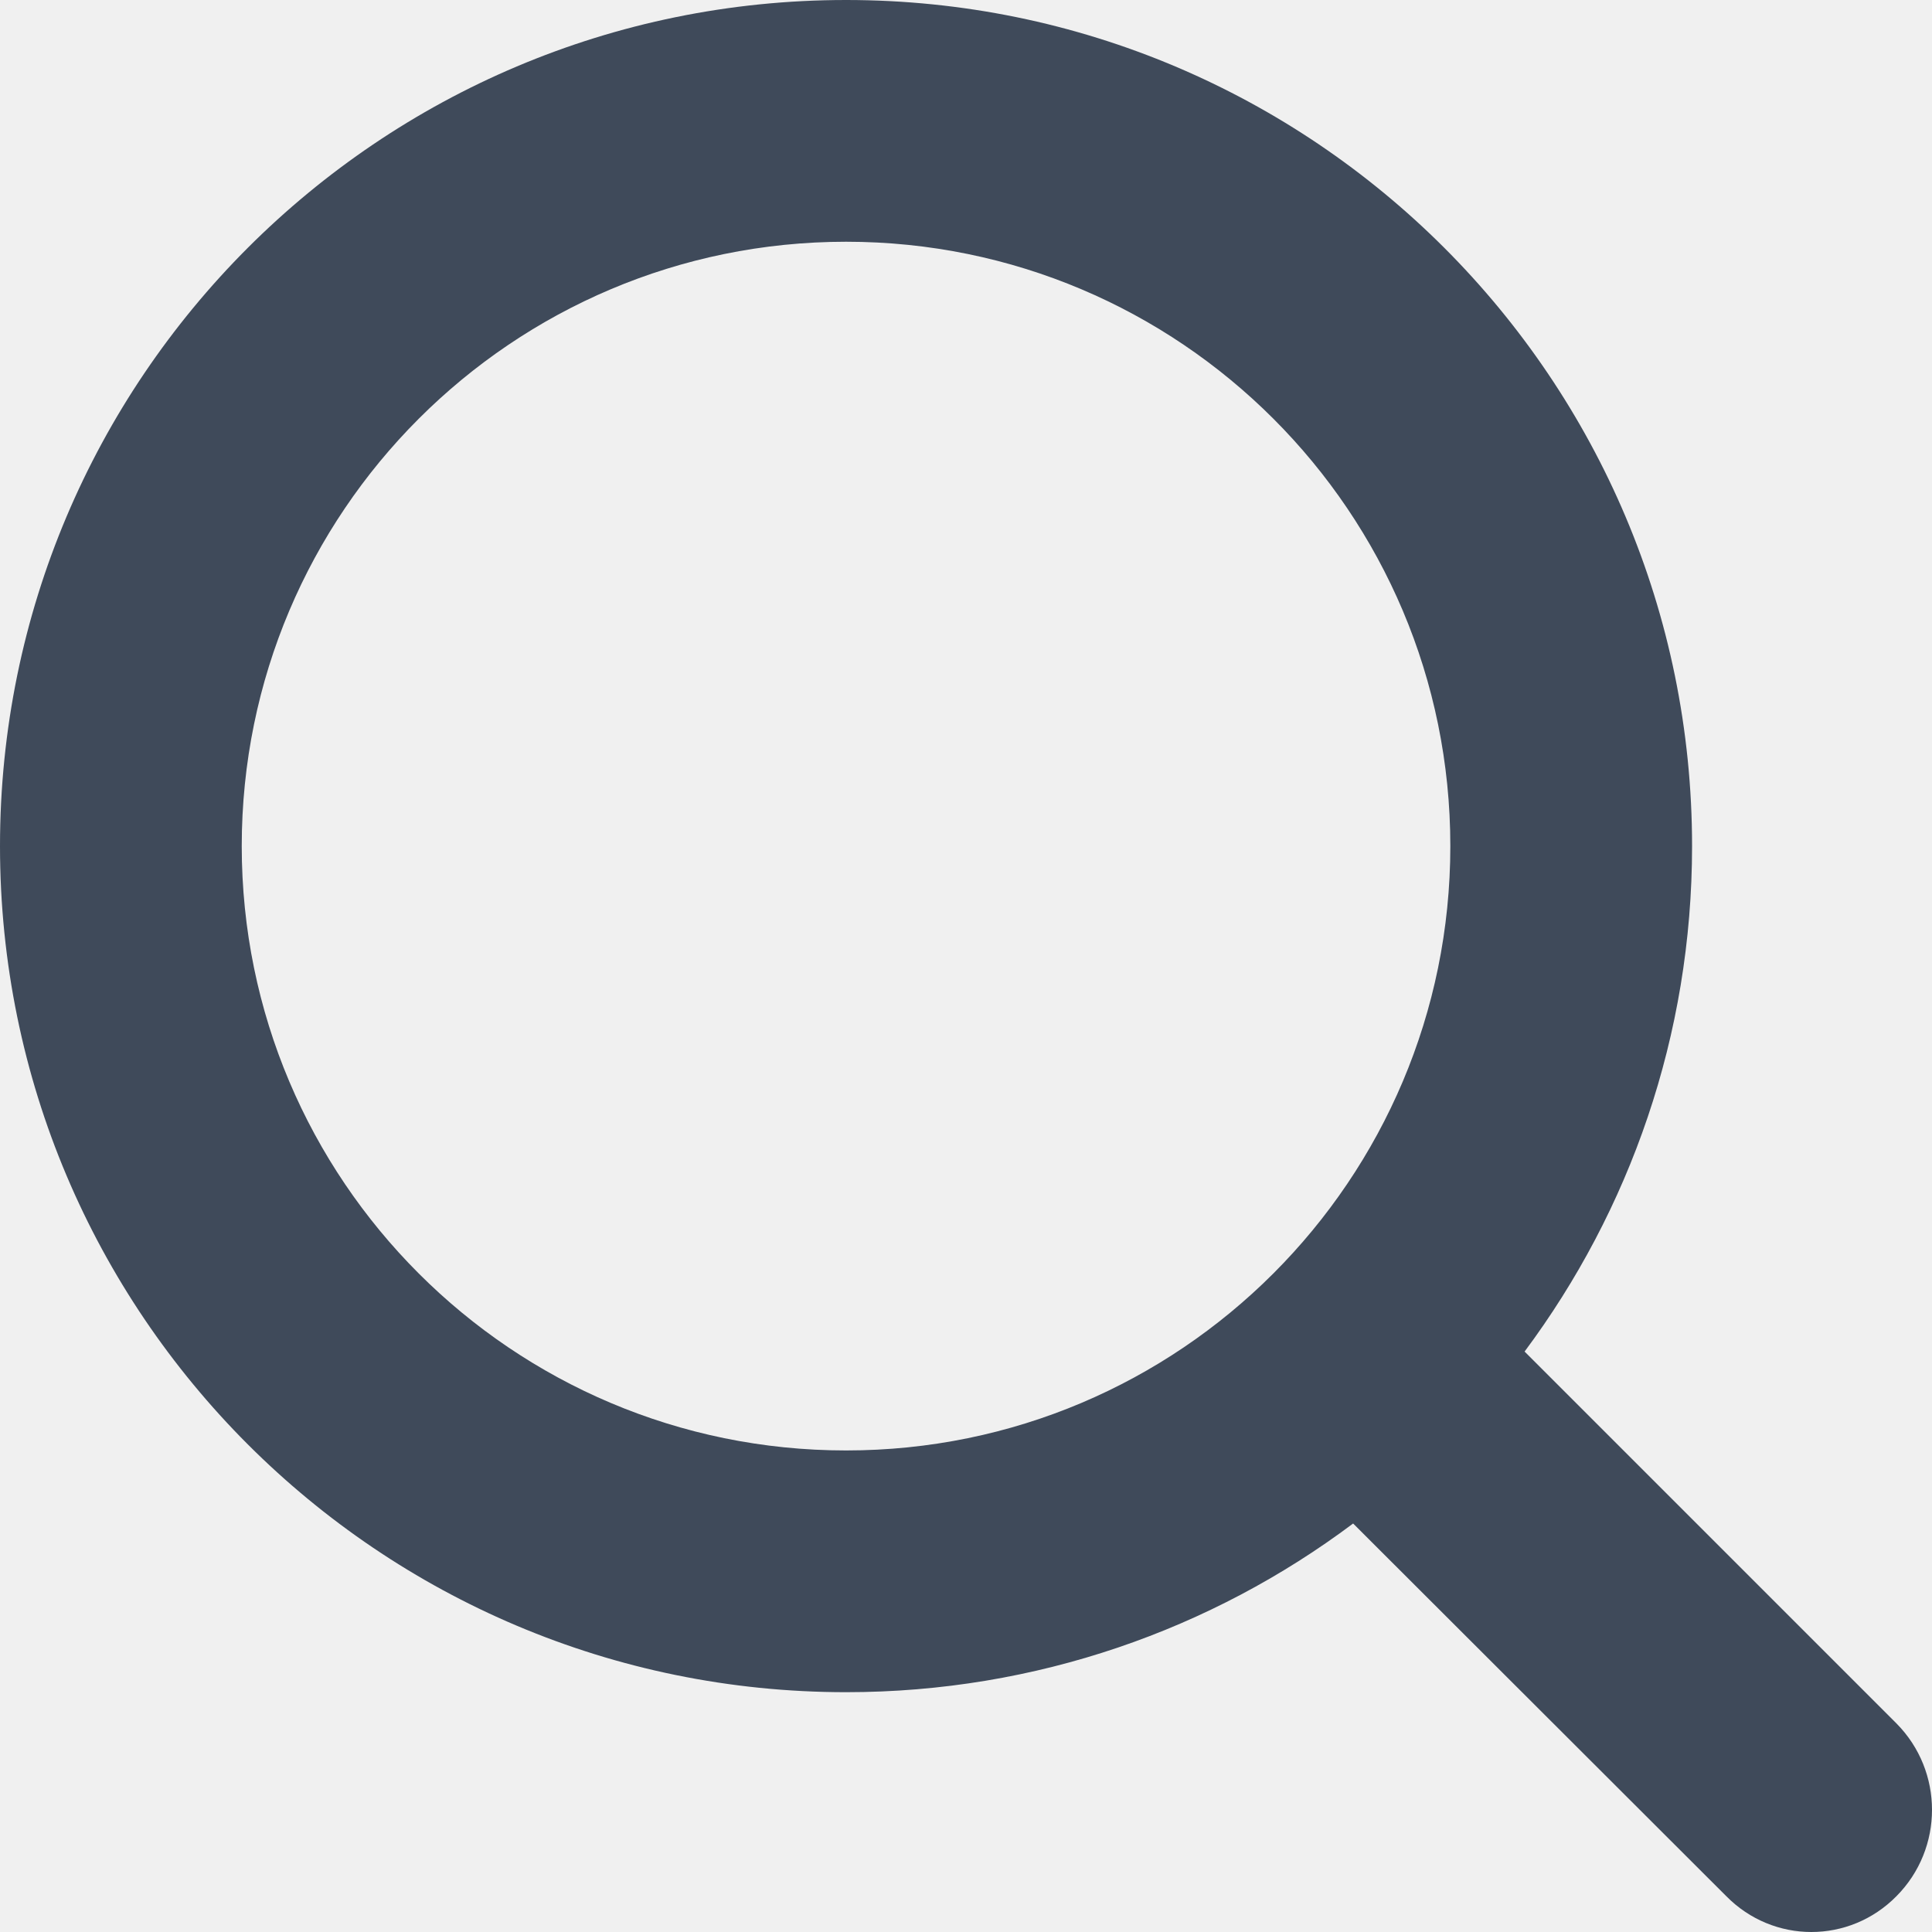
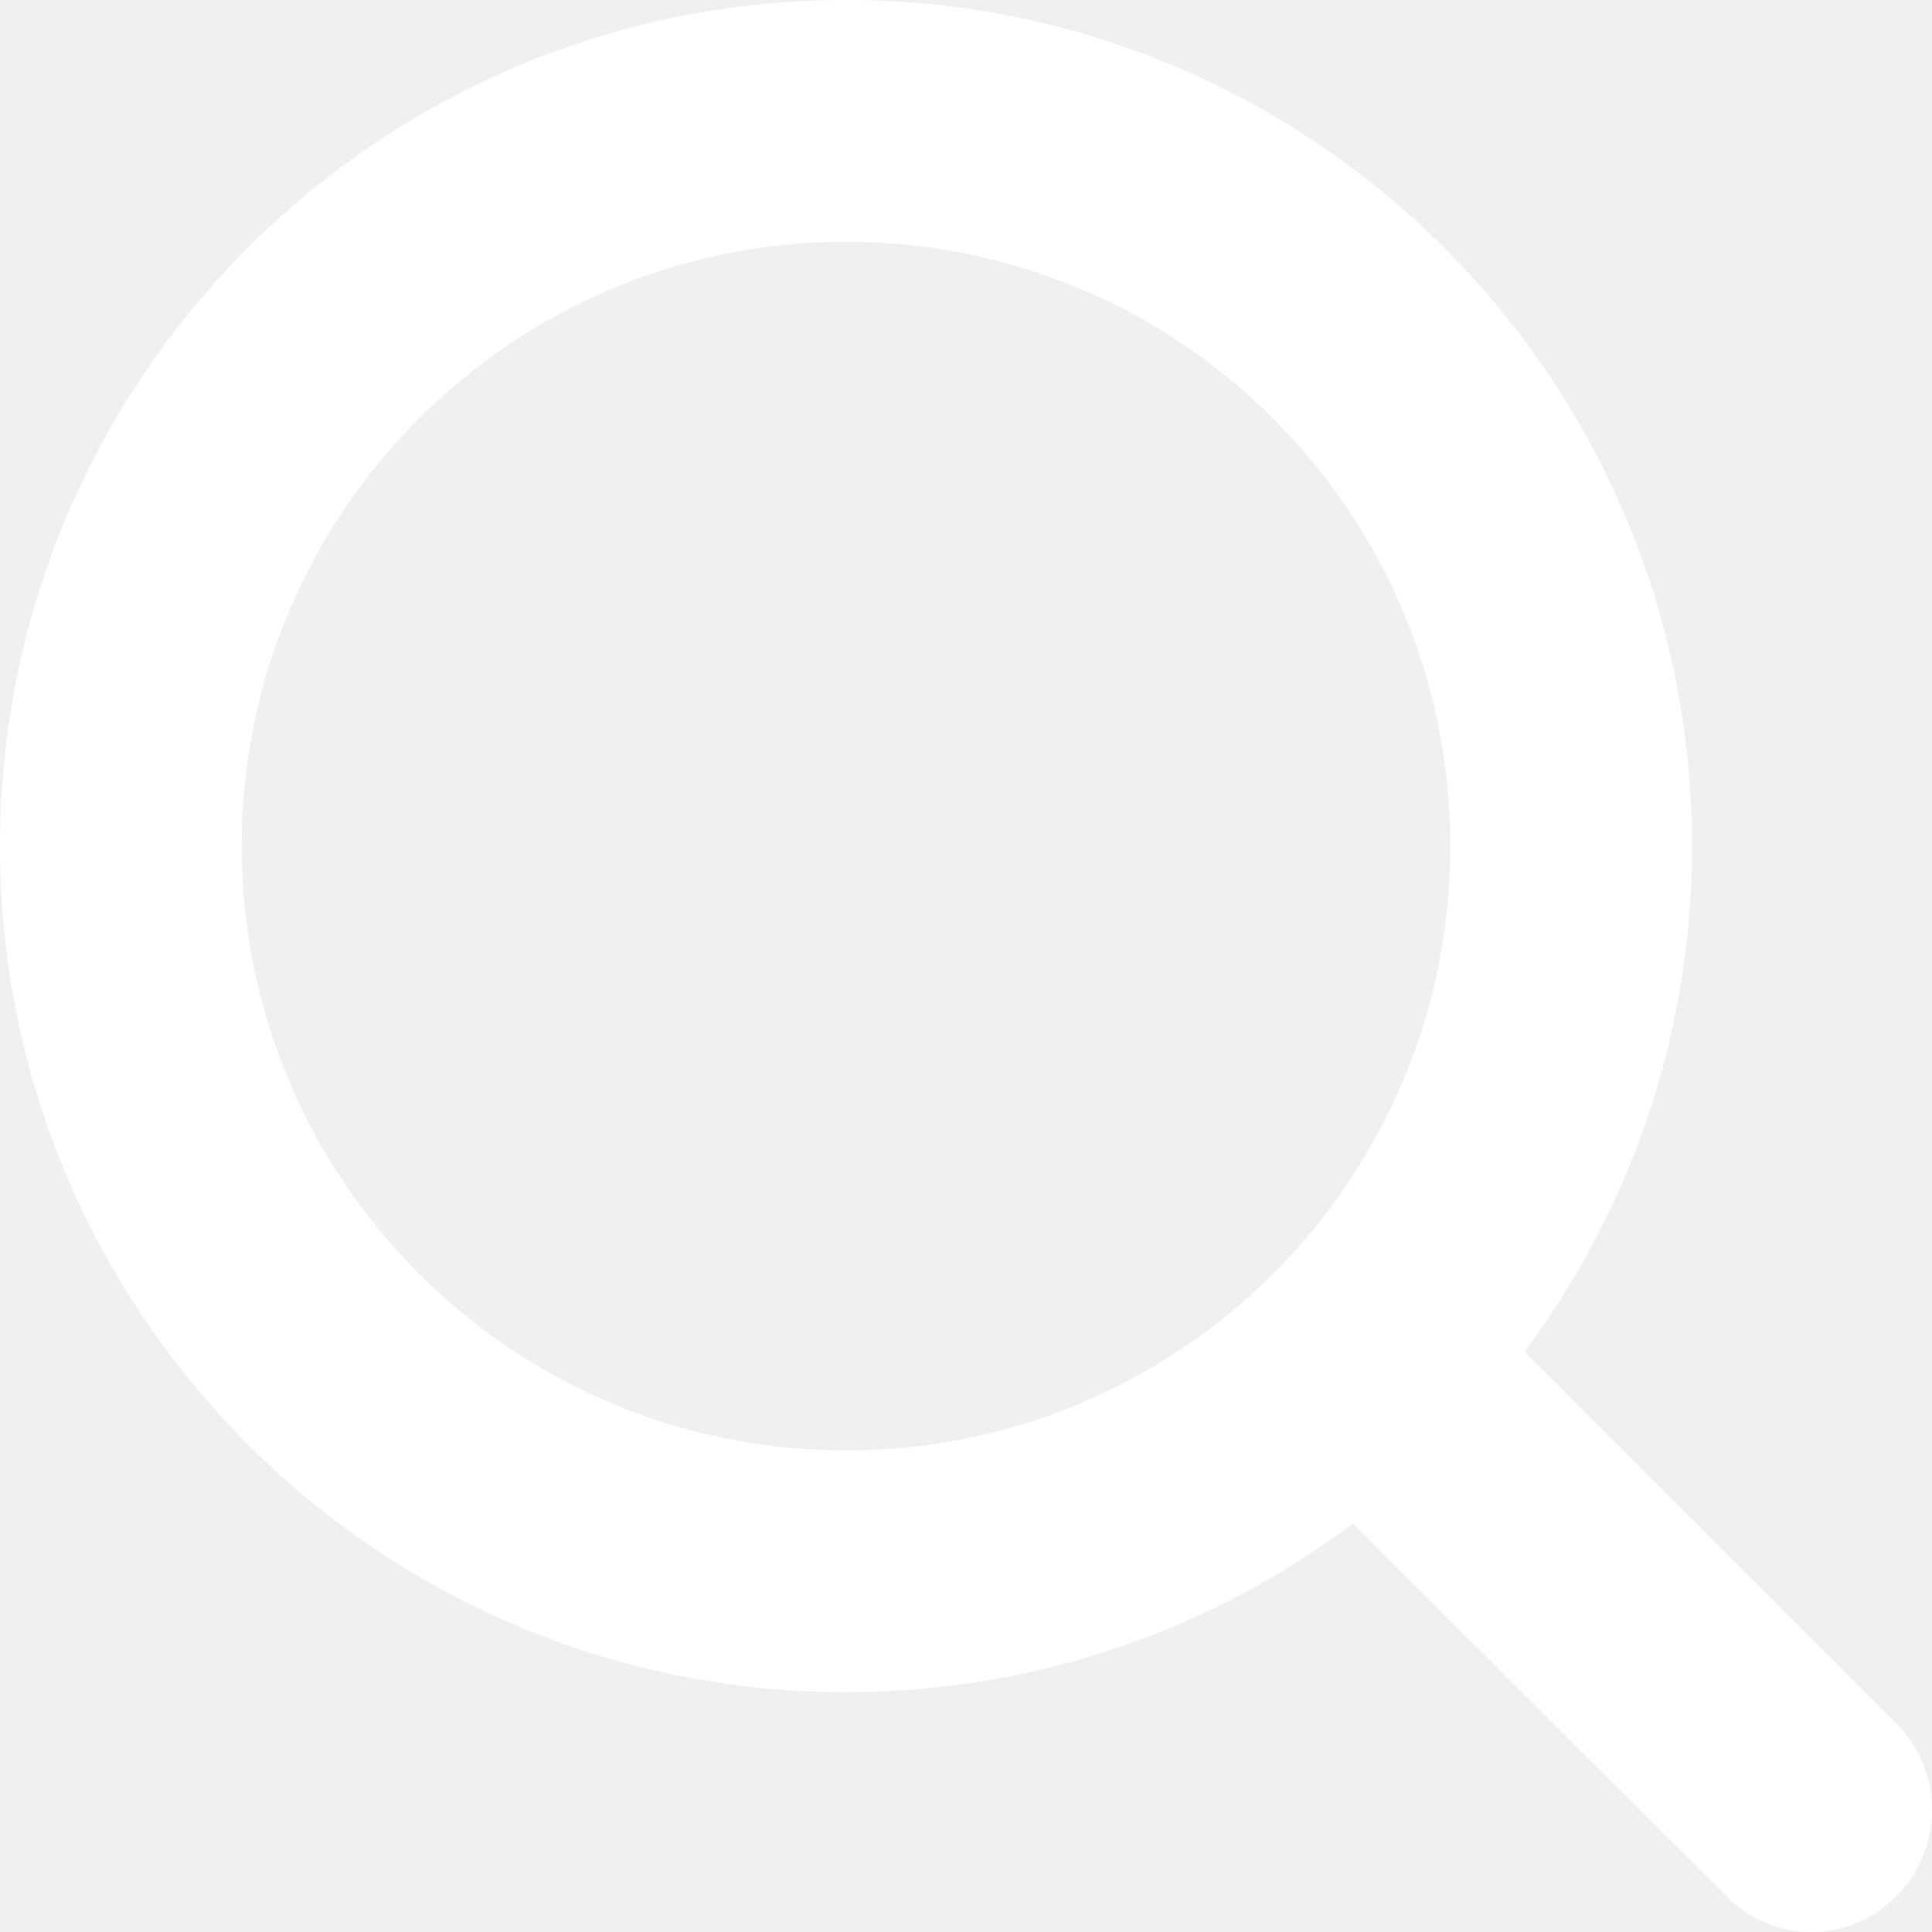
<svg xmlns="http://www.w3.org/2000/svg" width="16" height="16" viewBox="0 0 16 16" fill="none">
-   <path fill-rule="evenodd" clip-rule="evenodd" d="M11.206 12.617L14.296 15.703C14.686 16.099 15.316 16.099 15.706 15.703C16.098 15.308 16.098 14.669 15.706 14.273L12.626 11.193C13.496 10.025 14.013 8.577 14.013 7.007C14.013 3.137 10.876 0 7.007 0C3.137 0 0 3.137 0 7.007C0 10.877 3.137 14.014 7.007 14.014C8.582 14.014 10.036 13.494 11.206 12.617ZM7.006 12.012C4.243 12.012 2.002 9.772 2.002 7.007C2.002 4.243 4.242 2.002 7.007 2.002C9.771 2.002 12.011 4.242 12.011 7.007C12.011 9.771 9.771 12.012 7.008 12.012H7.006Z" fill="#3F4A5A" />
+   <path fill-rule="evenodd" clip-rule="evenodd" d="M11.206 12.617L14.296 15.703C14.686 16.099 15.316 16.099 15.706 15.703C16.098 15.308 16.098 14.669 15.706 14.273L12.626 11.193C13.496 10.025 14.013 8.577 14.013 7.007C14.013 3.137 10.876 0 7.007 0C3.137 0 0 3.137 0 7.007C0 10.877 3.137 14.014 7.007 14.014C8.582 14.014 10.036 13.494 11.206 12.617ZM7.006 12.012C4.243 12.012 2.002 9.772 2.002 7.007C2.002 4.243 4.242 2.002 7.007 2.002C9.771 2.002 12.011 4.242 12.011 7.007C12.011 9.771 9.771 12.012 7.008 12.012H7.006Z" fill="#fff" />
</svg>
